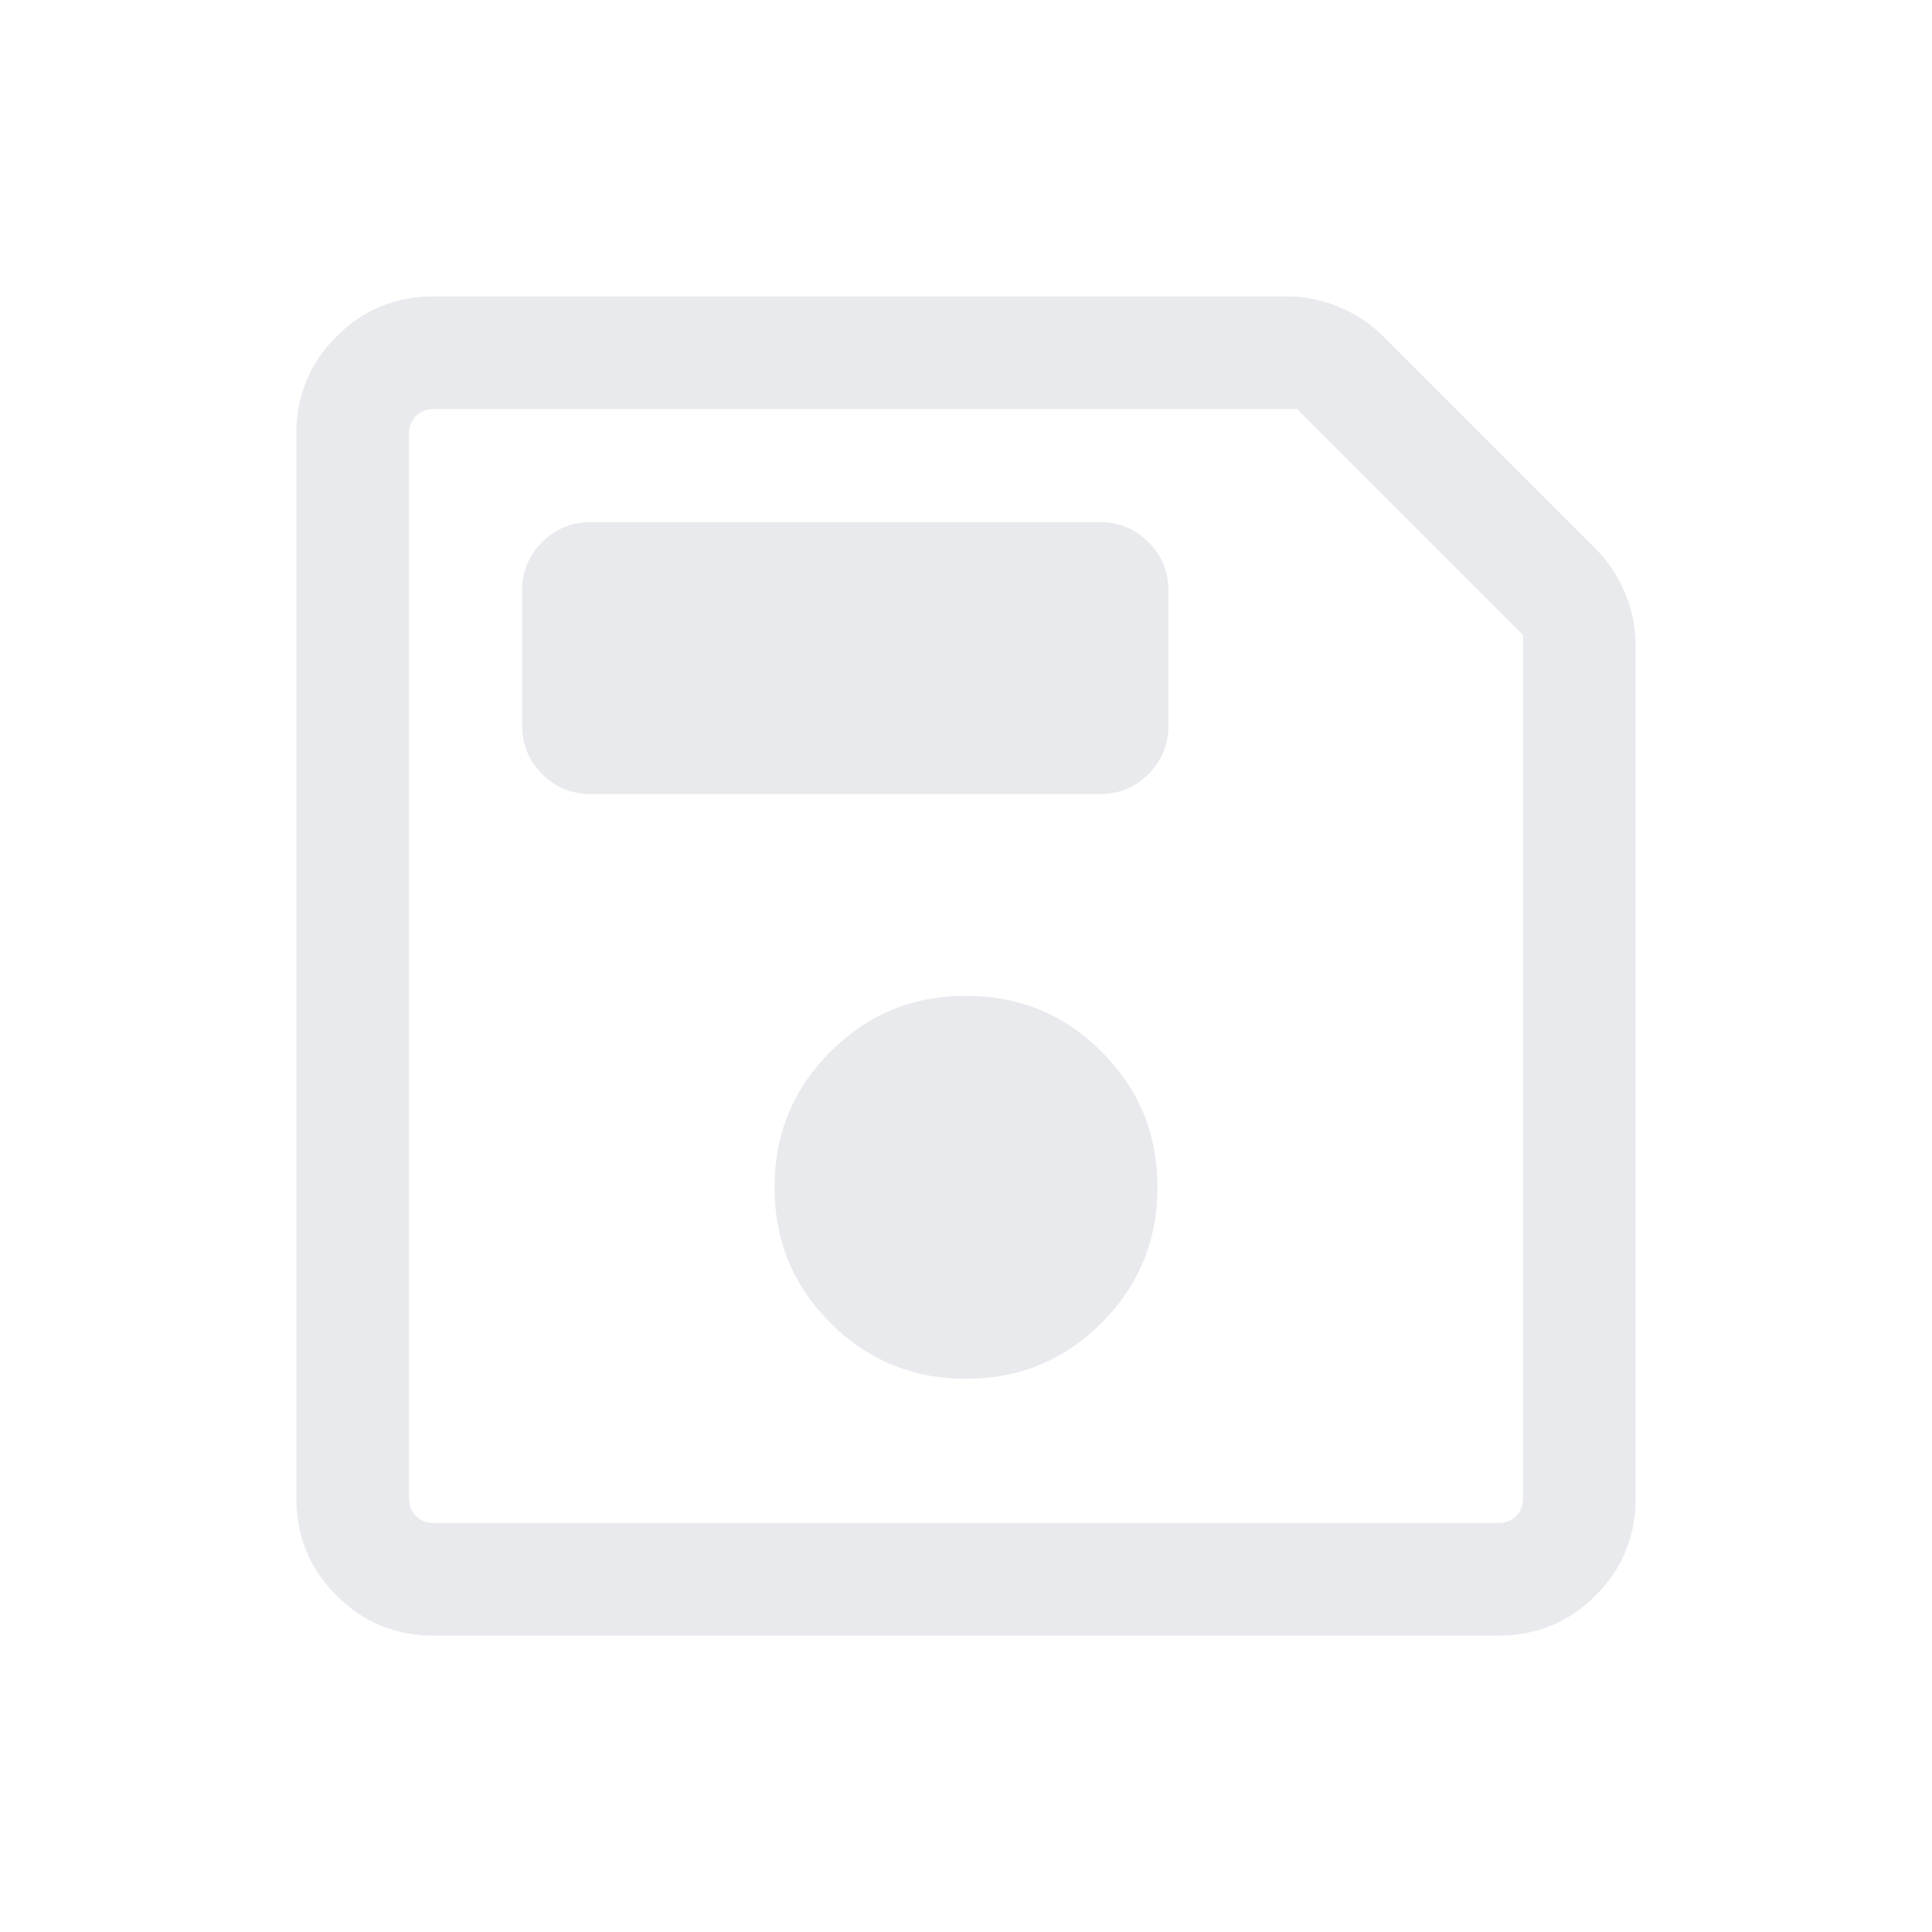
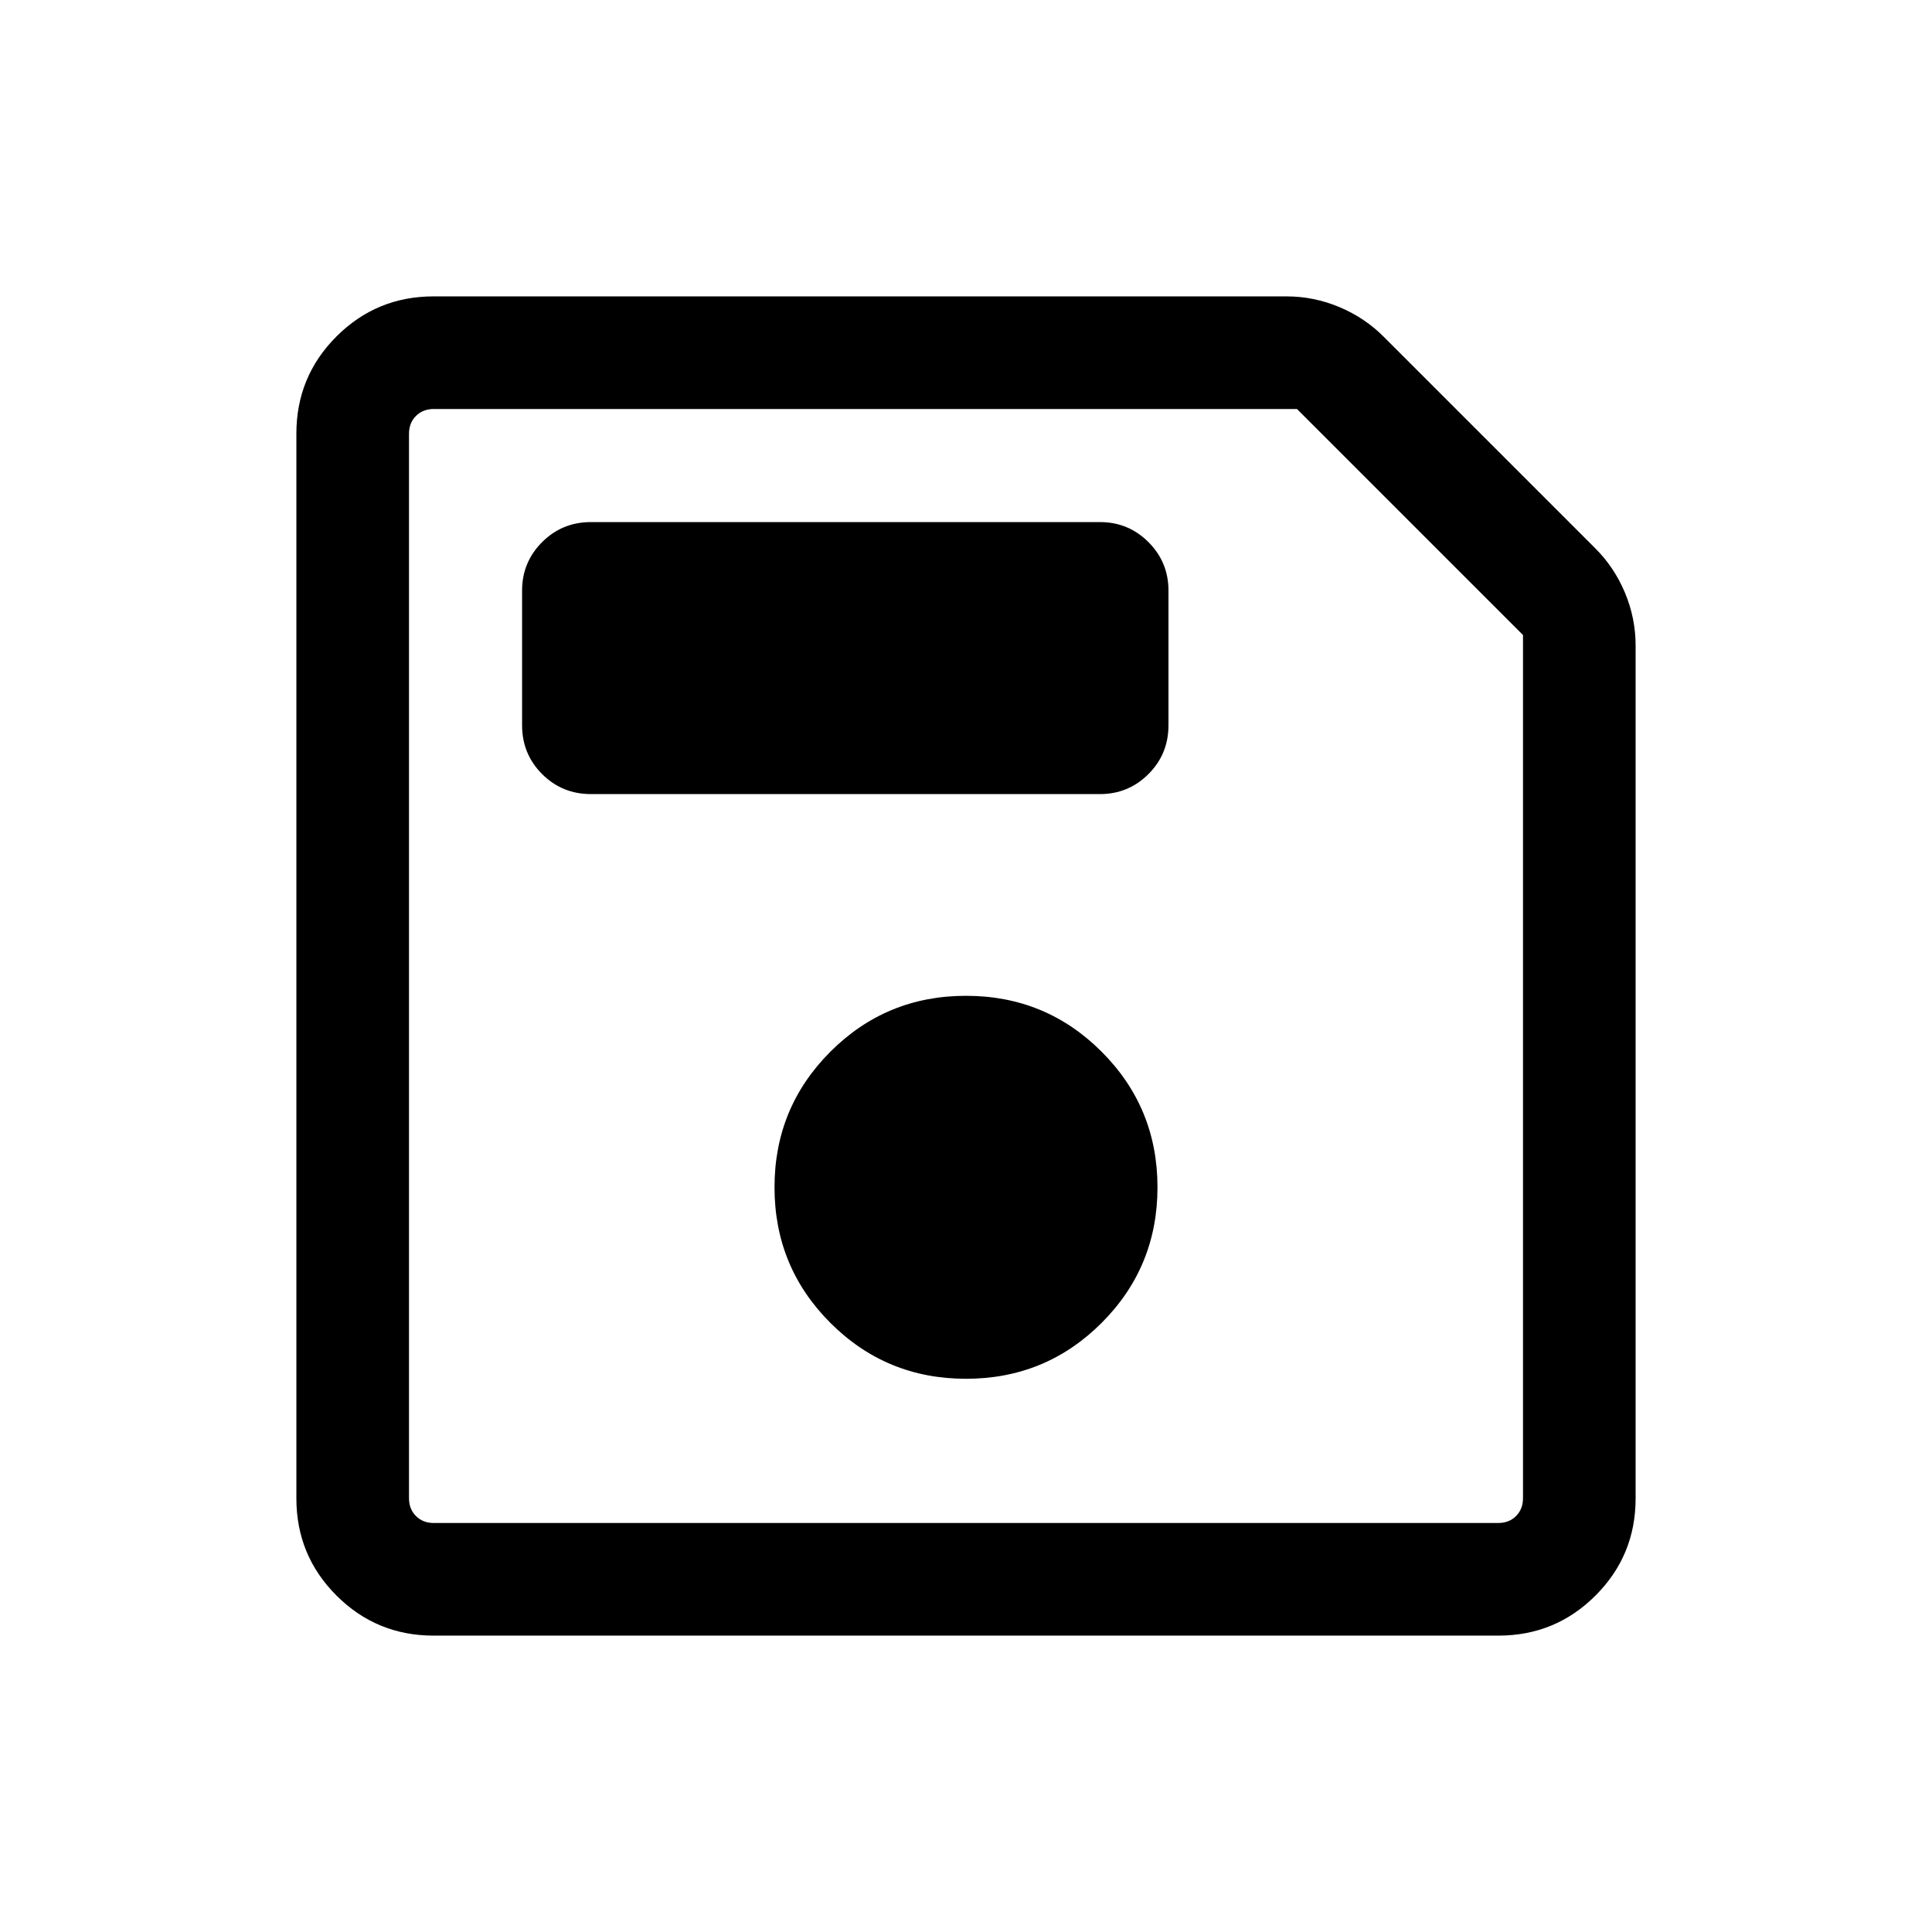
- <svg xmlns="http://www.w3.org/2000/svg" height="24px" viewBox="0 -960 960 960" width="24px" fill="#e8eaed">
+ <svg xmlns="http://www.w3.org/2000/svg" height="24px" viewBox="0 -960 960 960" width="24px" fill="currentColor">
  <path d="M215.45-147.27q-28.35 0-48.26-19.92-19.92-19.91-19.92-48.26v-529.1q0-28.35 19.92-48.26 19.91-19.92 48.26-19.92h423.74q13.74 0 26.44 5.36 12.69 5.35 22.14 14.91l104.69 104.69q9.56 9.45 14.91 22.14 5.36 12.7 5.36 26.44v423.74q0 28.35-19.92 48.26-19.91 19.92-48.26 19.92h-529.1Zm541.32-497.19L644.46-756.77H215.54q-5.39 0-8.85 3.46t-3.46 8.85v528.92q0 5.39 3.46 8.85t8.85 3.46h528.92q5.39 0 8.85-3.46t3.46-8.85v-428.92Zm-209.39 341.8q27.77-27.76 27.77-67.38 0-39.61-27.77-67.38-27.77-27.77-67.38-27.77t-67.38 27.77q-27.77 27.77-27.77 67.38 0 39.62 27.77 67.38 27.77 27.77 67.38 27.77t67.38-27.77ZM293.65-565.42h252.93q14.12 0 24.08-9.95 9.95-9.94 9.95-24.28v-66.89q0-14.12-9.95-24.08-9.96-9.96-24.08-9.96H293.65q-14.34 0-24.28 9.96-9.95 9.96-9.95 24.08v66.89q0 14.34 9.95 24.28 9.94 9.95 24.28 9.95Zm-90.42-79.04v441.23-553.54 112.31Z" />
</svg>
